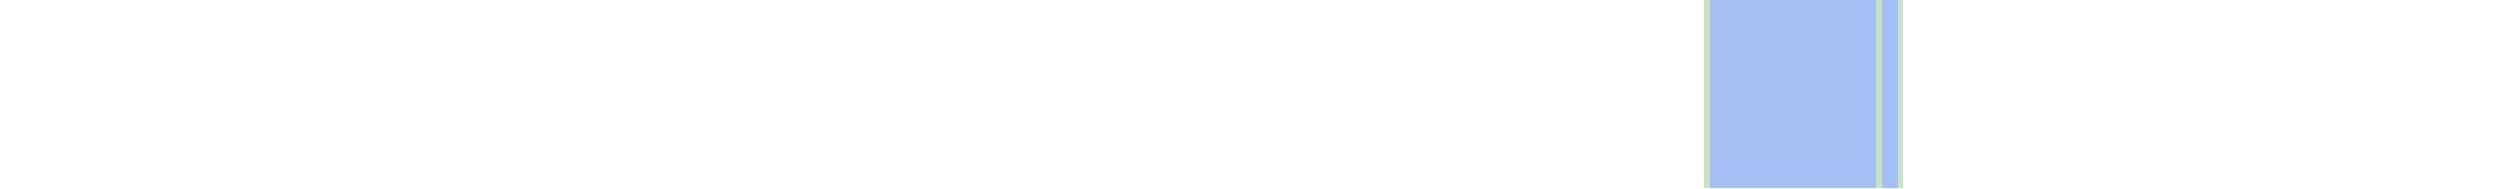
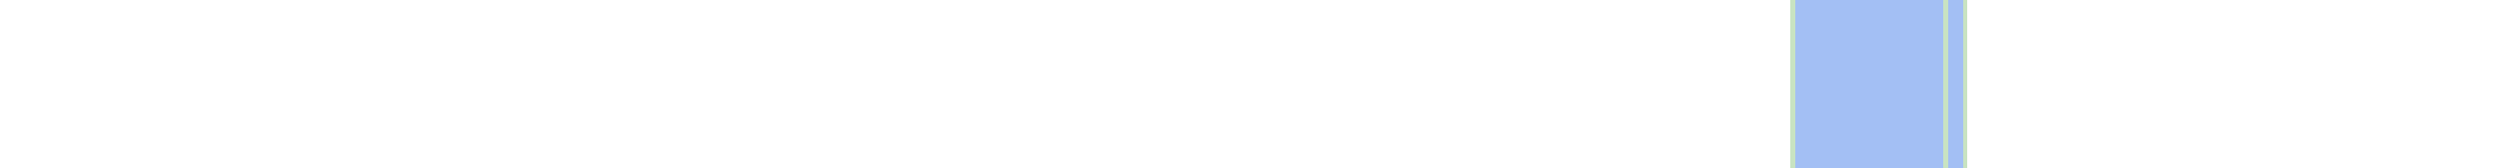
- <svg xmlns="http://www.w3.org/2000/svg" viewBox="0 0 465 35" shape-rendering="crispEdges">
-   <rect y="0" x="317" width="37" height="35" fill="#a3bff4" />
-   <rect y="0" x="317" width="1" height="35" fill="#c8e3c2" />
-   <rect y="0" x="349" width="1" height="35" fill="#c8e3c2" />
-   <rect y="0" x="353" width="1" height="35" fill="#c8e3c2" />
+ <svg xmlns="http://www.w3.org/2000/svg" viewBox="0 0 522 35" shape-rendering="crispEdges">
+   <rect y="0" x="374" width="37" height="35" fill="#a3bff4" />
+   <rect y="0" x="374" width="1" height="35" fill="#c8e3c2" />
+   <rect y="0" x="406" width="1" height="35" fill="#c8e3c2" />
+   <rect y="0" x="410" width="1" height="35" fill="#c8e3c2" />
</svg>
